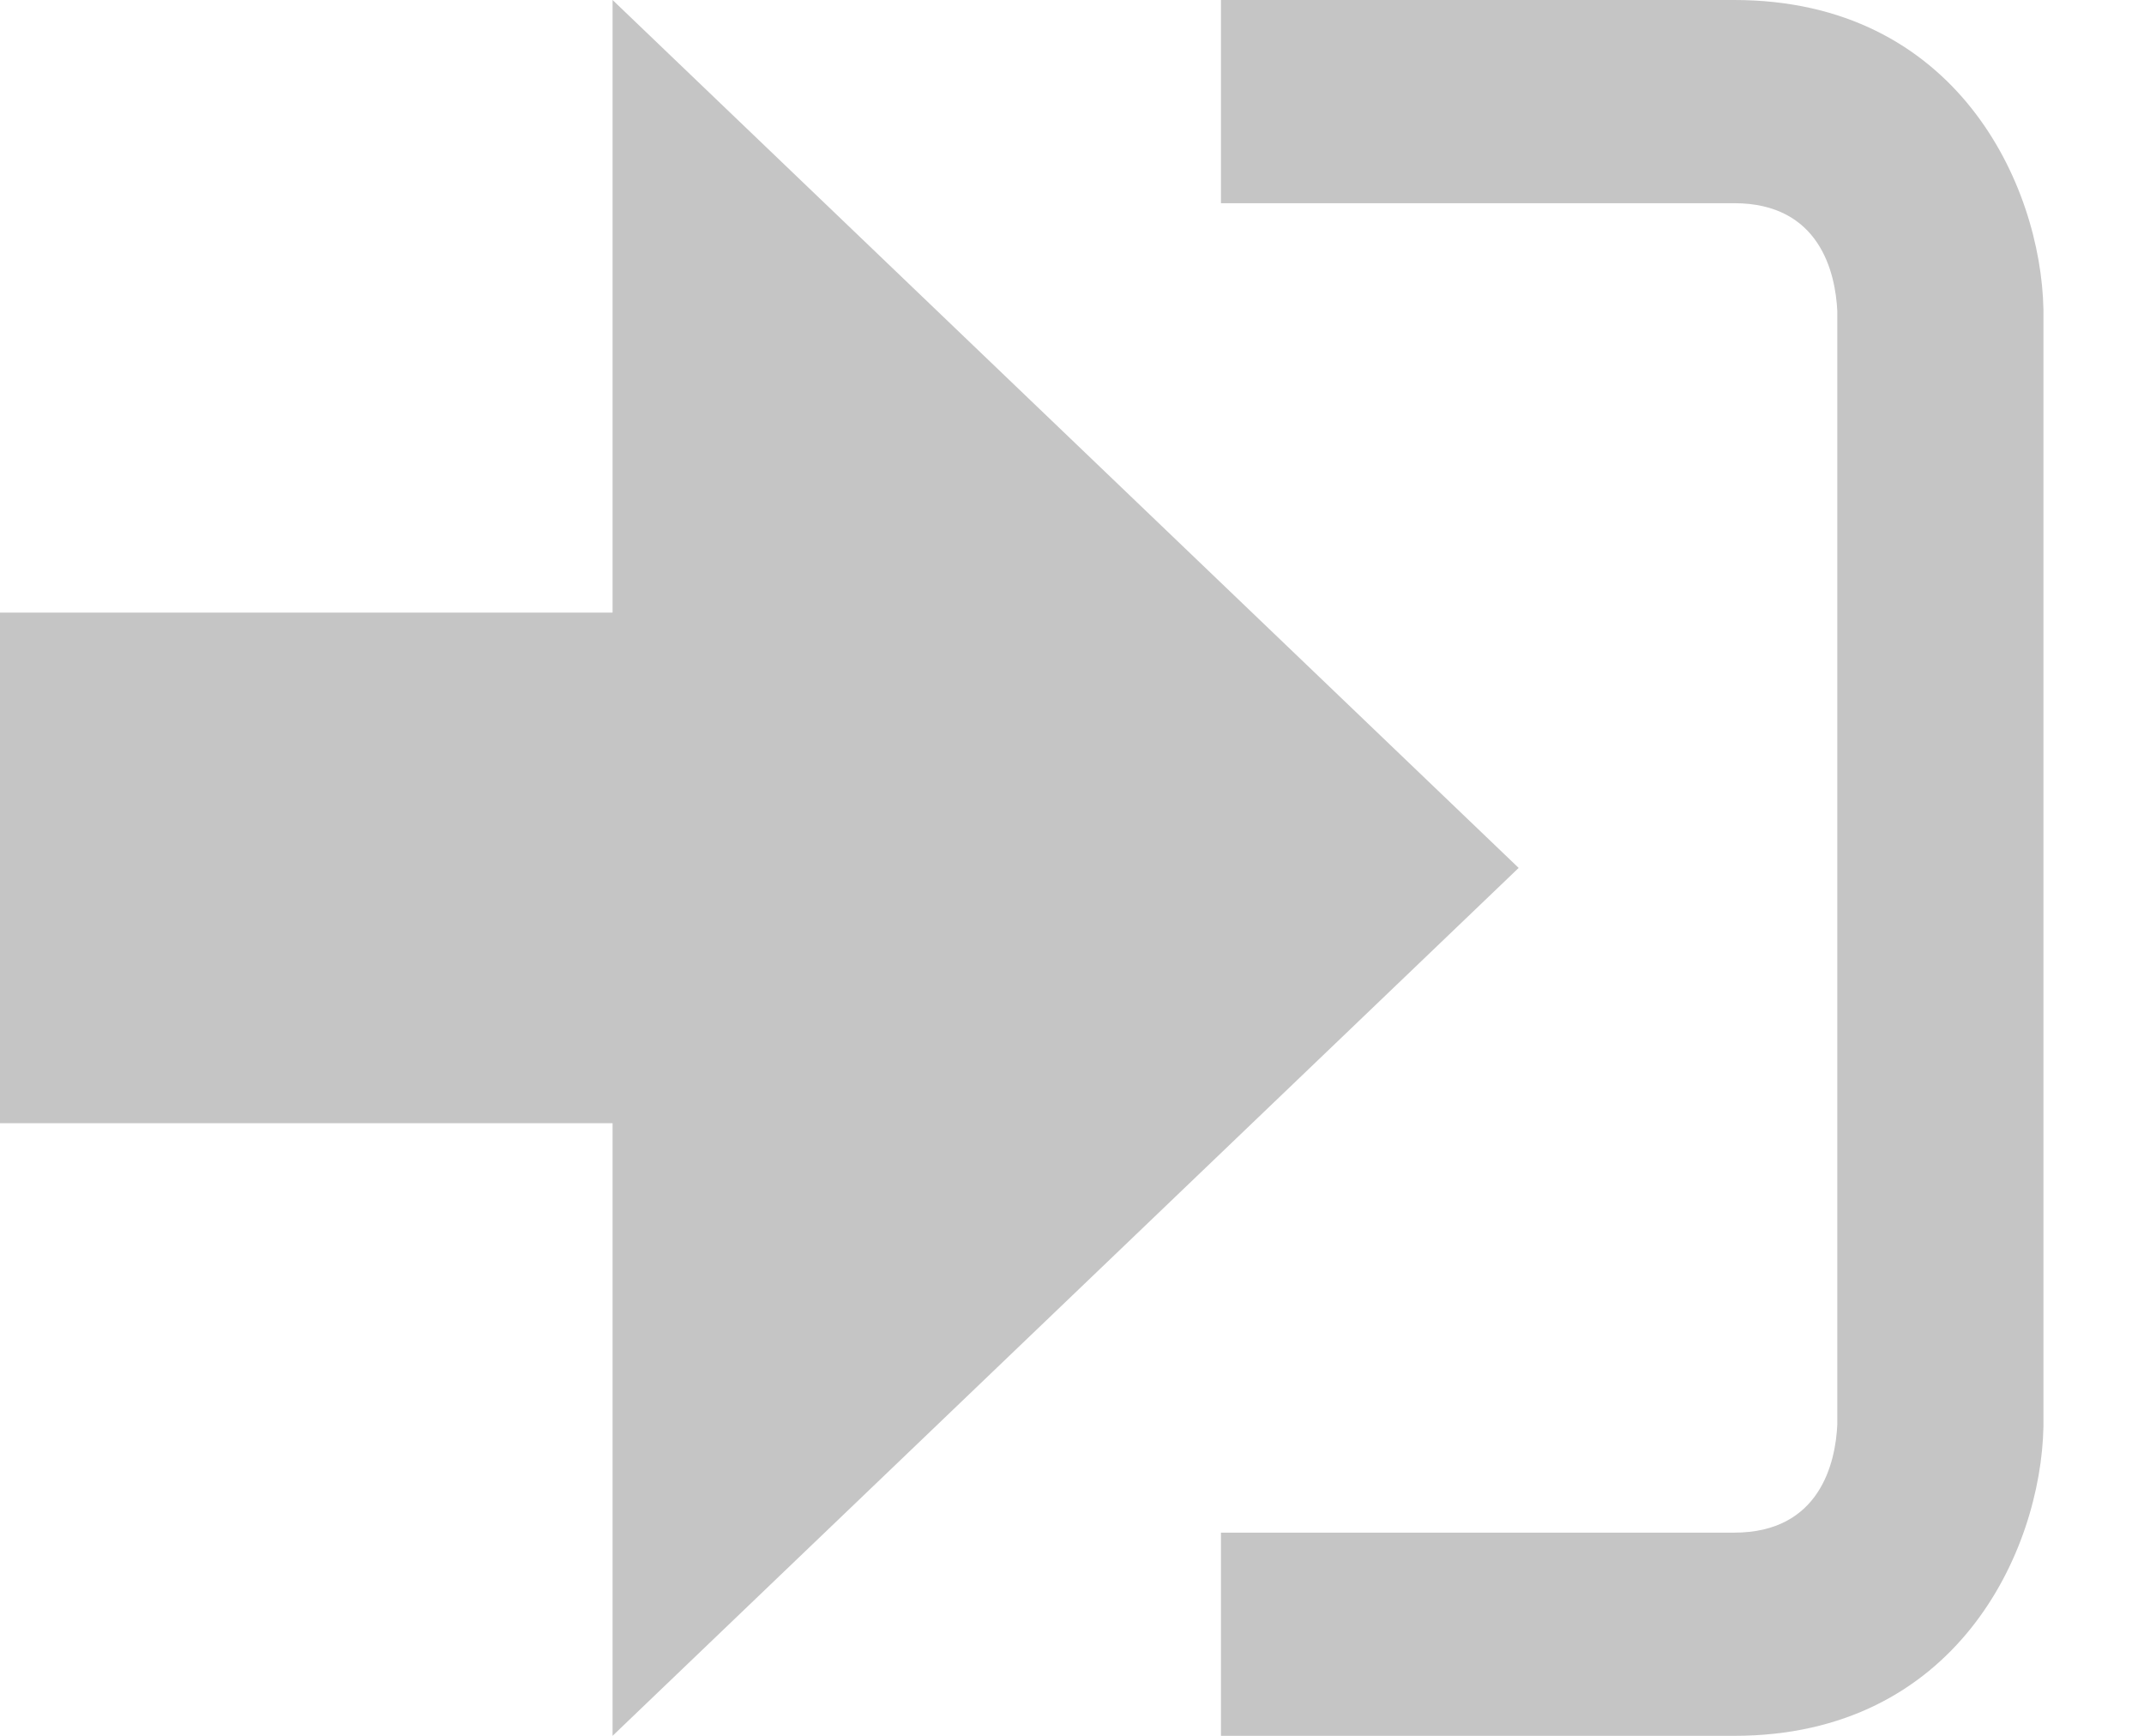
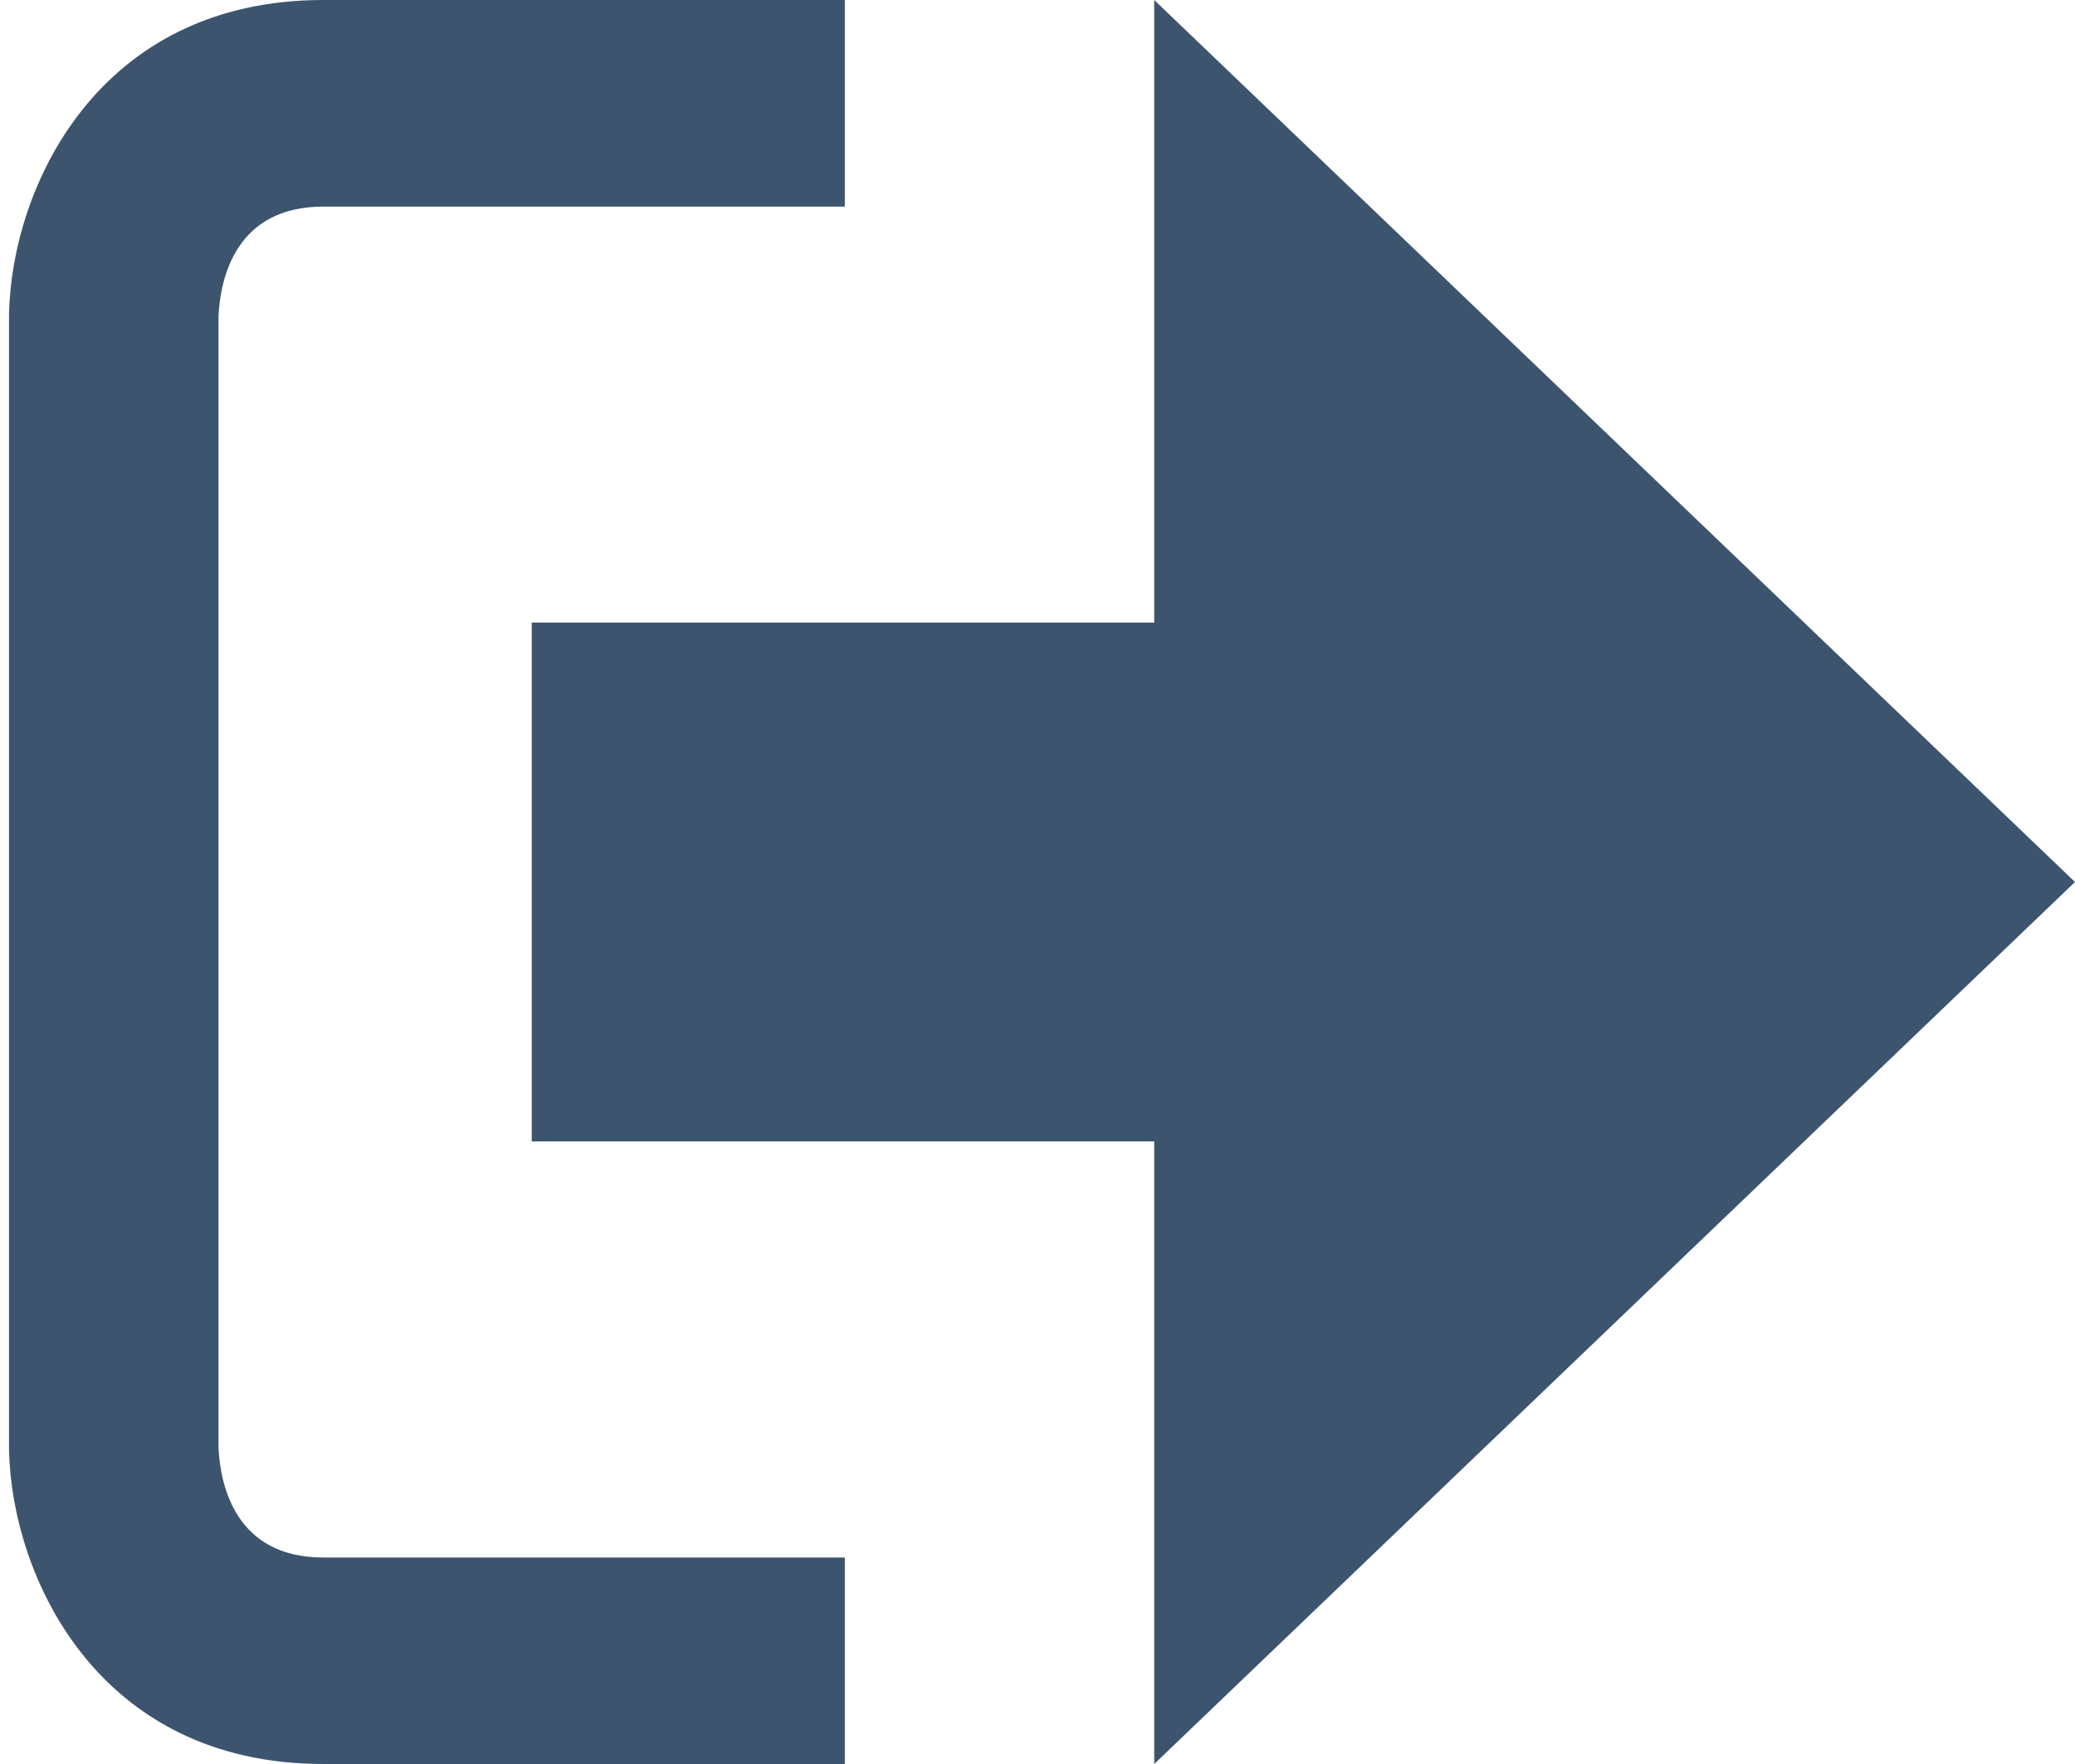
- <svg xmlns="http://www.w3.org/2000/svg" width="21" height="17" viewBox="0 0 21 17" fill="none">
-   <path d="M14.875 8.5L6 0V6H0V11H6V17L14.875 8.5Z" fill="#C5C5C5" />
-   <path d="M16.986 15.01H11.959V17H16.986C19.164 17 19.99 15.19 20.015 13.974V3.028C19.99 1.811 19.164 0 16.986 0H11.959V1.99H16.986C17.825 1.99 17.978 2.671 17.996 3.047V13.951C17.979 14.327 17.825 15.01 16.986 15.01Z" fill="#C5C5C5" />
+ <svg xmlns="http://www.w3.org/2000/svg" width="20" height="17" viewBox="0 0 20 17" fill="none">
+   <path d="M20 8.5L11.125 0V6H5.125V11H11.125V17L20 8.5Z" fill="#3D546F" />
+   <path d="M2.106 13.952V3.048C2.124 2.672 2.277 1.991 3.116 1.991H8.143V0H3.116C0.938 0 0.112 1.81 0.087 3.027V13.973C0.112 15.189 0.938 17 3.116 17H8.143V15.01H3.116C2.277 15.01 2.124 14.327 2.106 13.952Z" fill="#3D546F" />
</svg>
